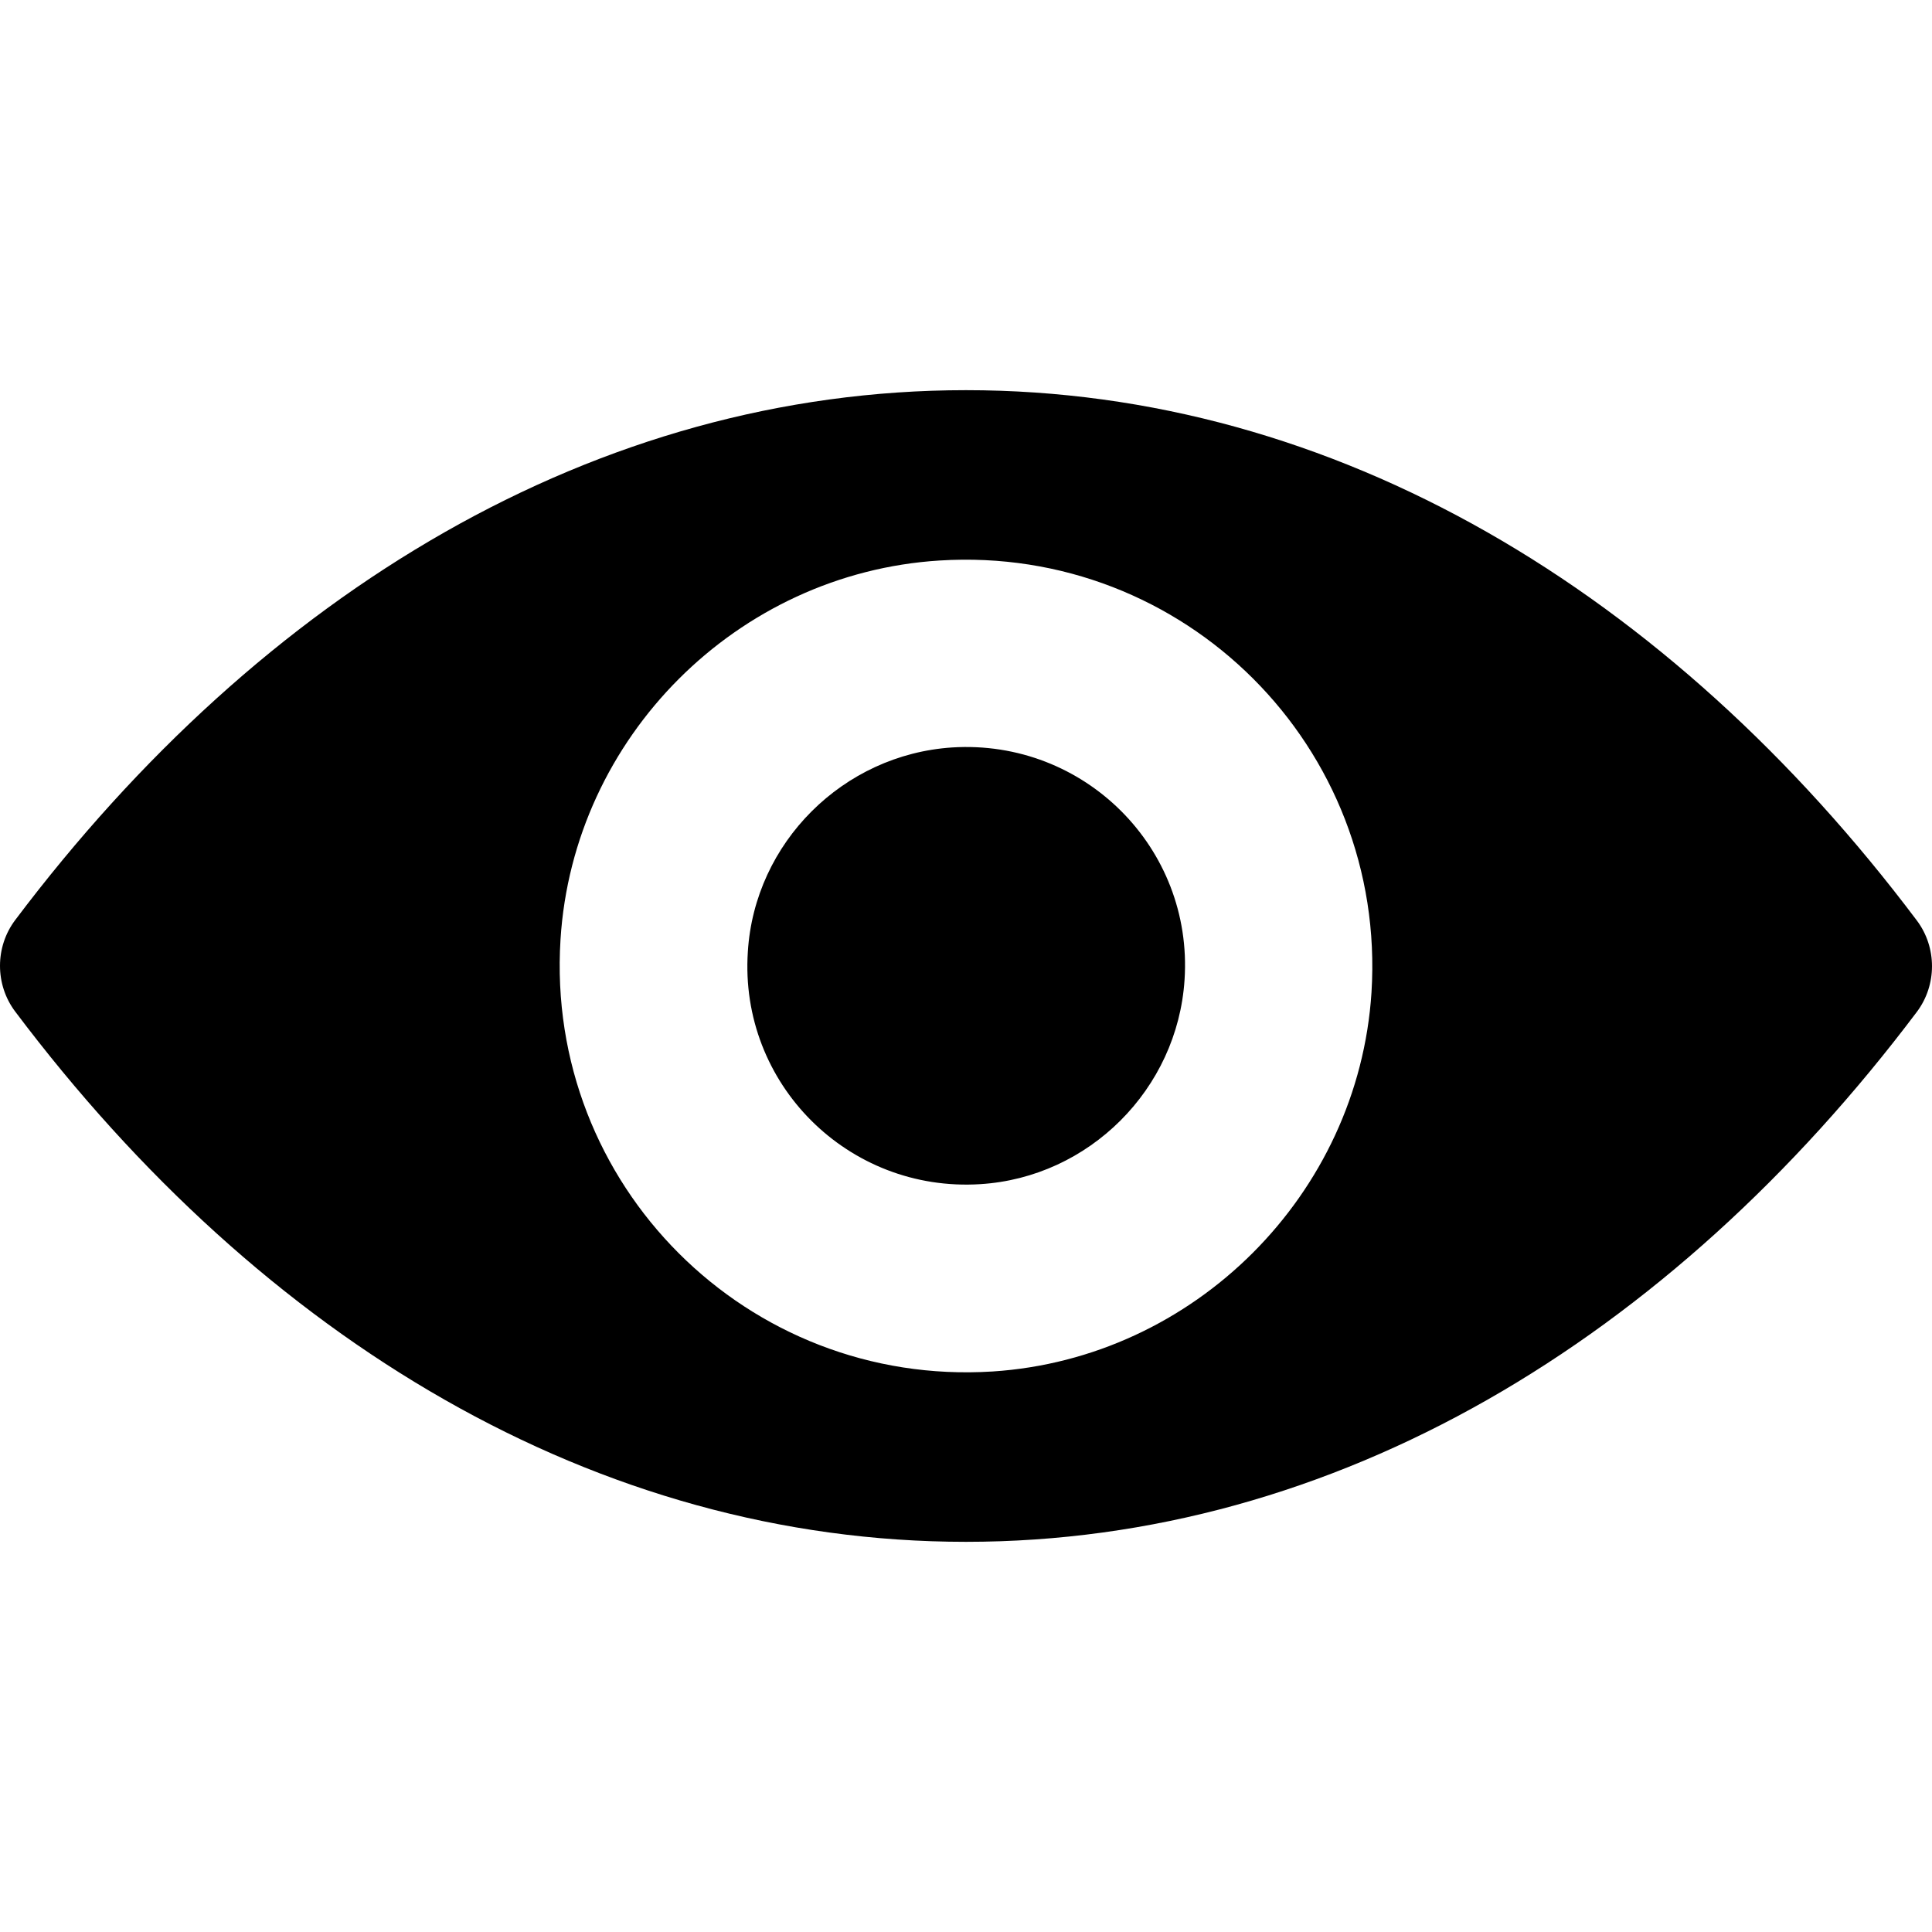
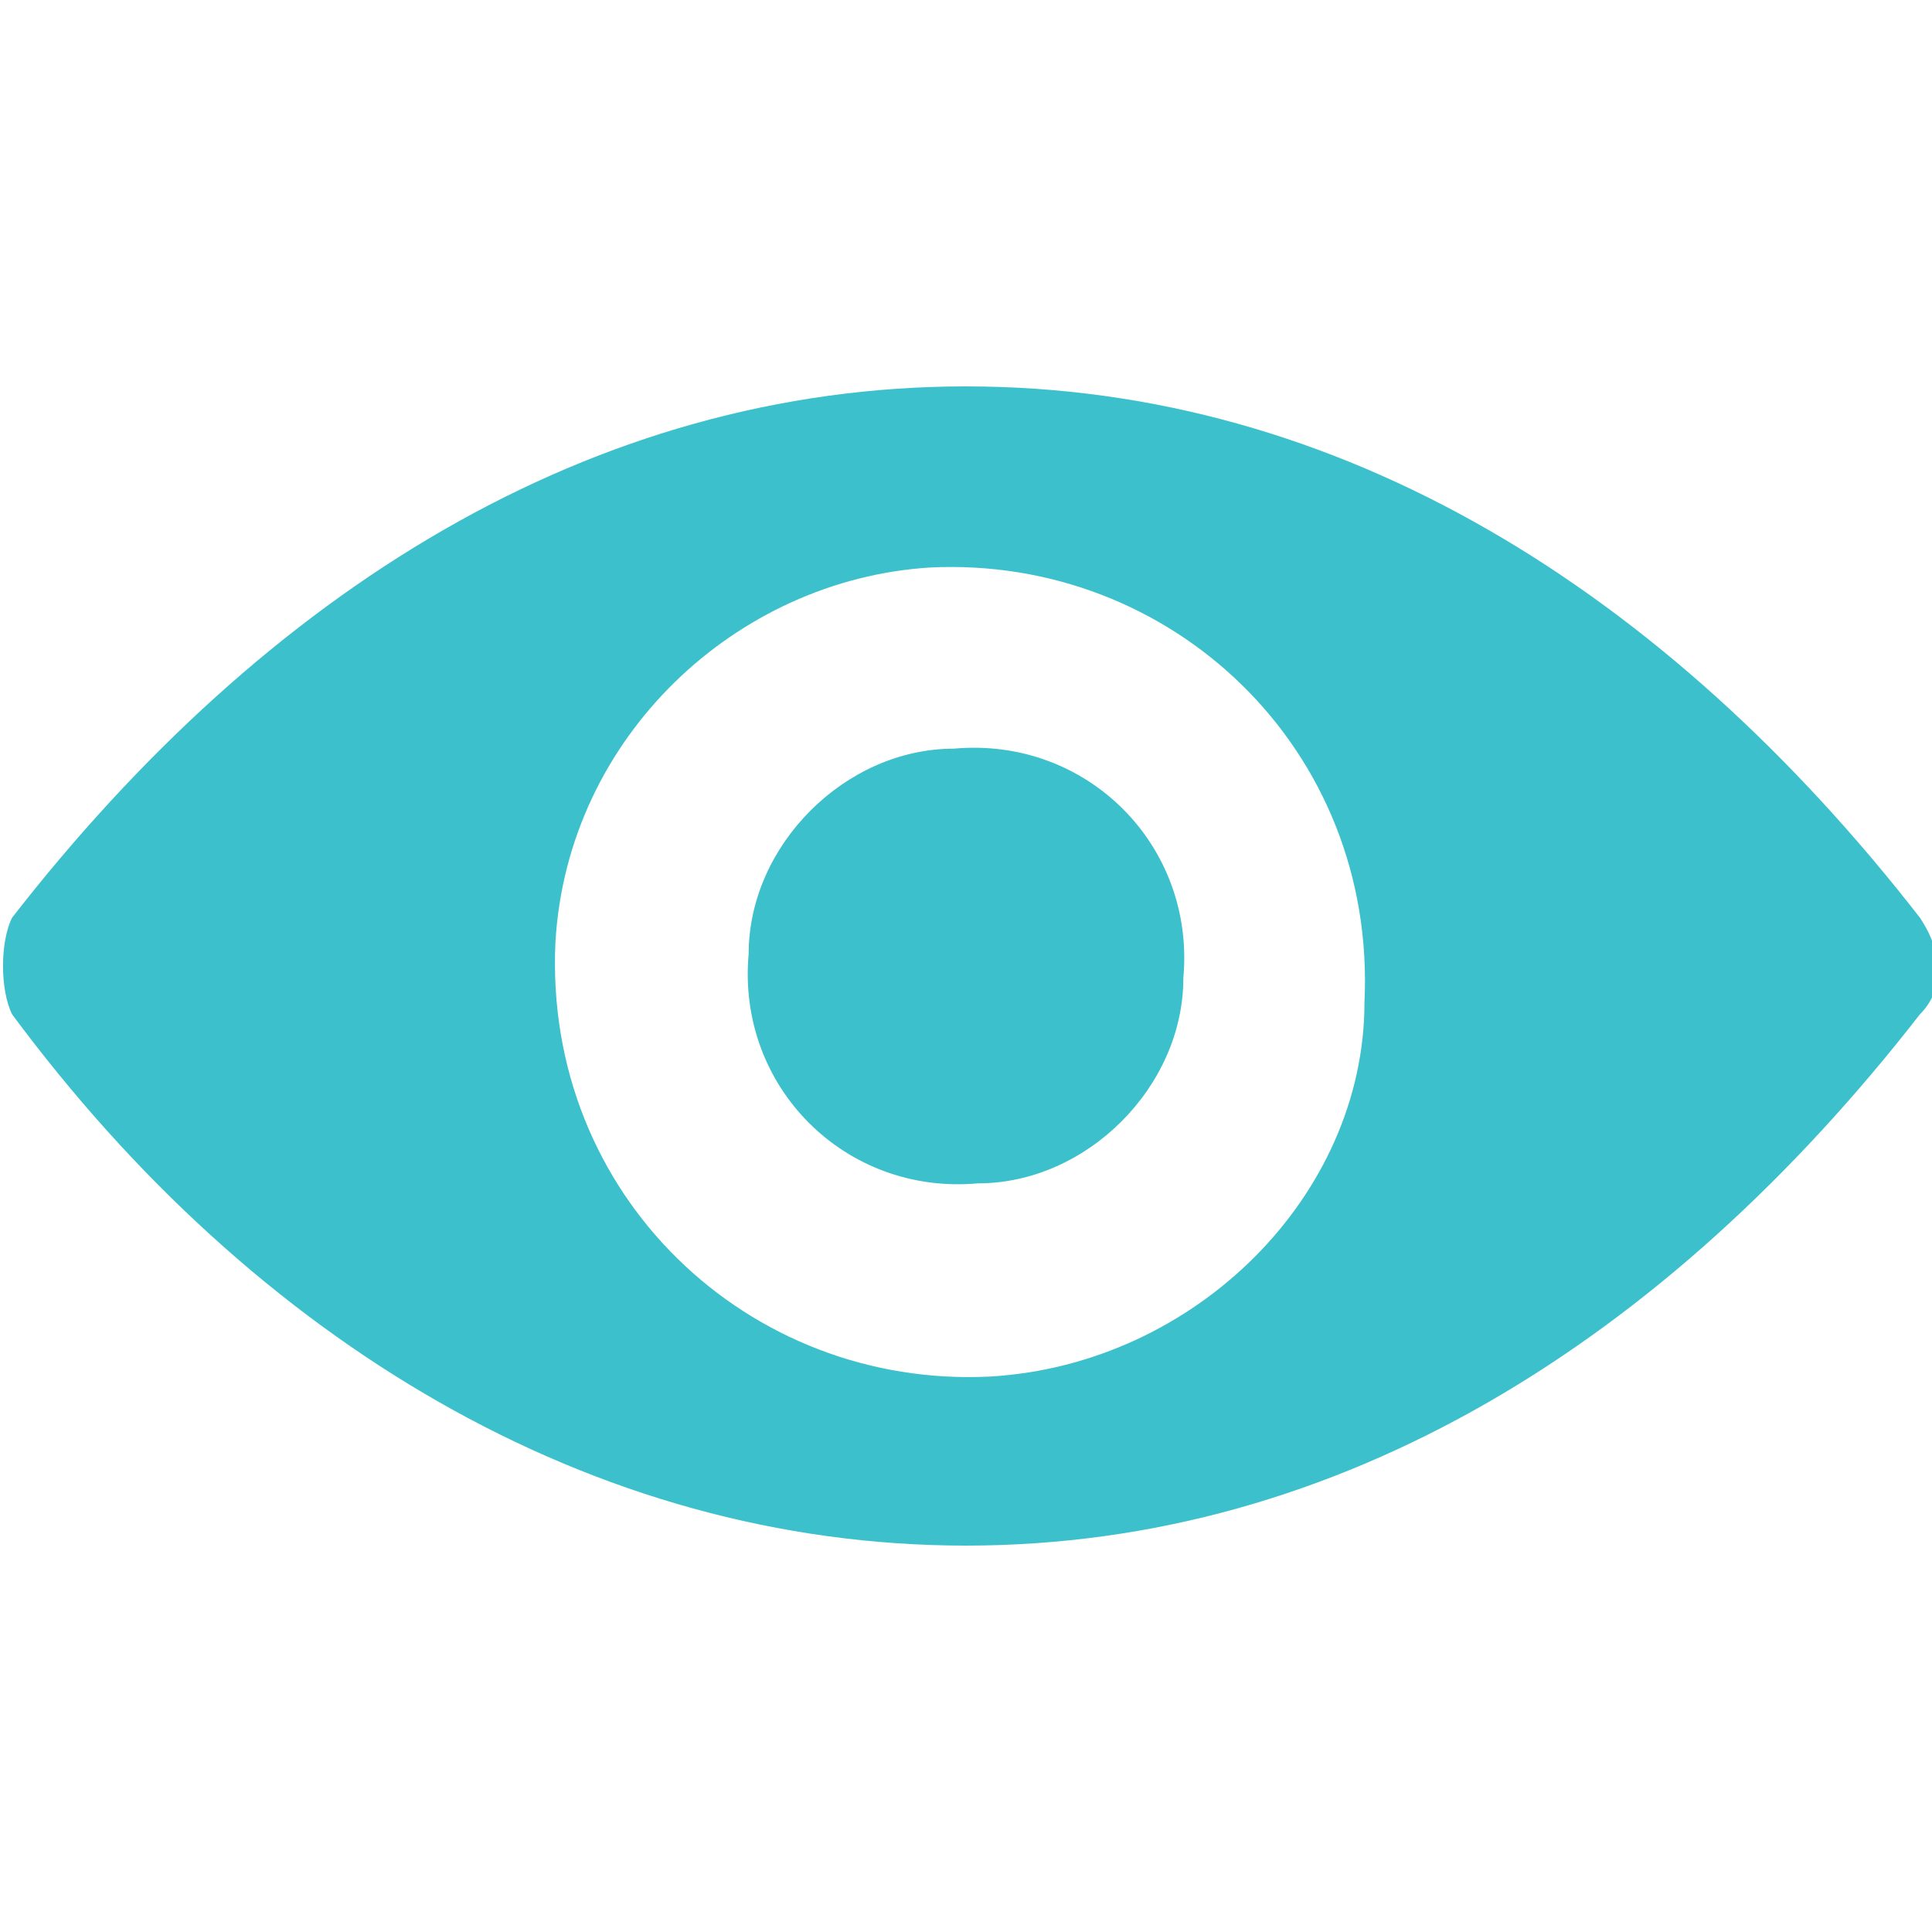
- <svg xmlns="http://www.w3.org/2000/svg" version="1.1" id="Capa_1" x="0px" y="0px" viewBox="0 0 488.85 488.85" style="enable-background:new 0 0 488.85 488.85;" xml:space="preserve" width="16px" height="16px">
+ <svg xmlns="http://www.w3.org/2000/svg" version="1.1" id="Capa_1" x="0px" y="0px" viewBox="0 0 16 16" style="enable-background:new 0 0 16 16;" xml:space="preserve" width="20px" height="20px">
+   <style type="text/css">
+ 	.st0{fill:#3CC1CC;}
+ </style>
  <g>
-     <path d="M244.425,98.725c-93.4,0-178.1,51.1-240.6,134.1c-5.1,6.8-5.1,16.3,0,23.1c62.5,83.1,147.2,134.2,240.6,134.2   s178.1-51.1,240.6-134.1c5.1-6.8,5.1-16.3,0-23.1C422.525,149.825,337.825,98.725,244.425,98.725z M251.125,347.025   c-62,3.9-113.2-47.2-109.3-109.3c3.2-51.2,44.7-92.7,95.9-95.9c62-3.9,113.2,47.2,109.3,109.3   C343.725,302.225,302.225,343.725,251.125,347.025z M248.025,299.625c-33.4,2.1-61-25.4-58.8-58.8c1.7-27.6,24.1-49.9,51.7-51.7   c33.4-2.1,61,25.4,58.8,58.8C297.925,275.625,275.525,297.925,248.025,299.625z" />
+     <g>
+       <path class="st0" d="M8,3.2c-3.1,0-5.8,1.7-7.9,4.4C0,7.8,0,8.2,0.1,8.4c2,2.7,4.8,4.4,7.9,4.4s5.8-1.7,7.9-4.4    c0.2-0.2,0.2-0.5,0-0.8C13.8,4.9,11.1,3.2,8,3.2z M8.2,11.4c-2,0.1-3.7-1.5-3.6-3.6c0.1-1.7,1.5-3,3.1-3.1c2-0.1,3.7,1.5,3.6,3.6    C11.3,9.9,9.9,11.3,8.2,11.4z M8.1,9.8C7,9.9,6.1,9,6.2,7.9C6.2,7,7,6.2,7.9,6.2C9,6.1,9.9,7,9.8,8.1C9.8,9,9,9.8,8.1,9.8z" />
+     </g>
  </g>
-   <g>
- </g>
-   <g>
- </g>
-   <g>
- </g>
-   <g>
- </g>
-   <g>
- </g>
-   <g>
- </g>
-   <g>
- </g>
-   <g>
- </g>
-   <g>
- </g>
-   <g>
- </g>
-   <g>
- </g>
-   <g>
- </g>
-   <g>
- </g>
-   <g>
- </g>
-   <g>
- </g>
</svg>
